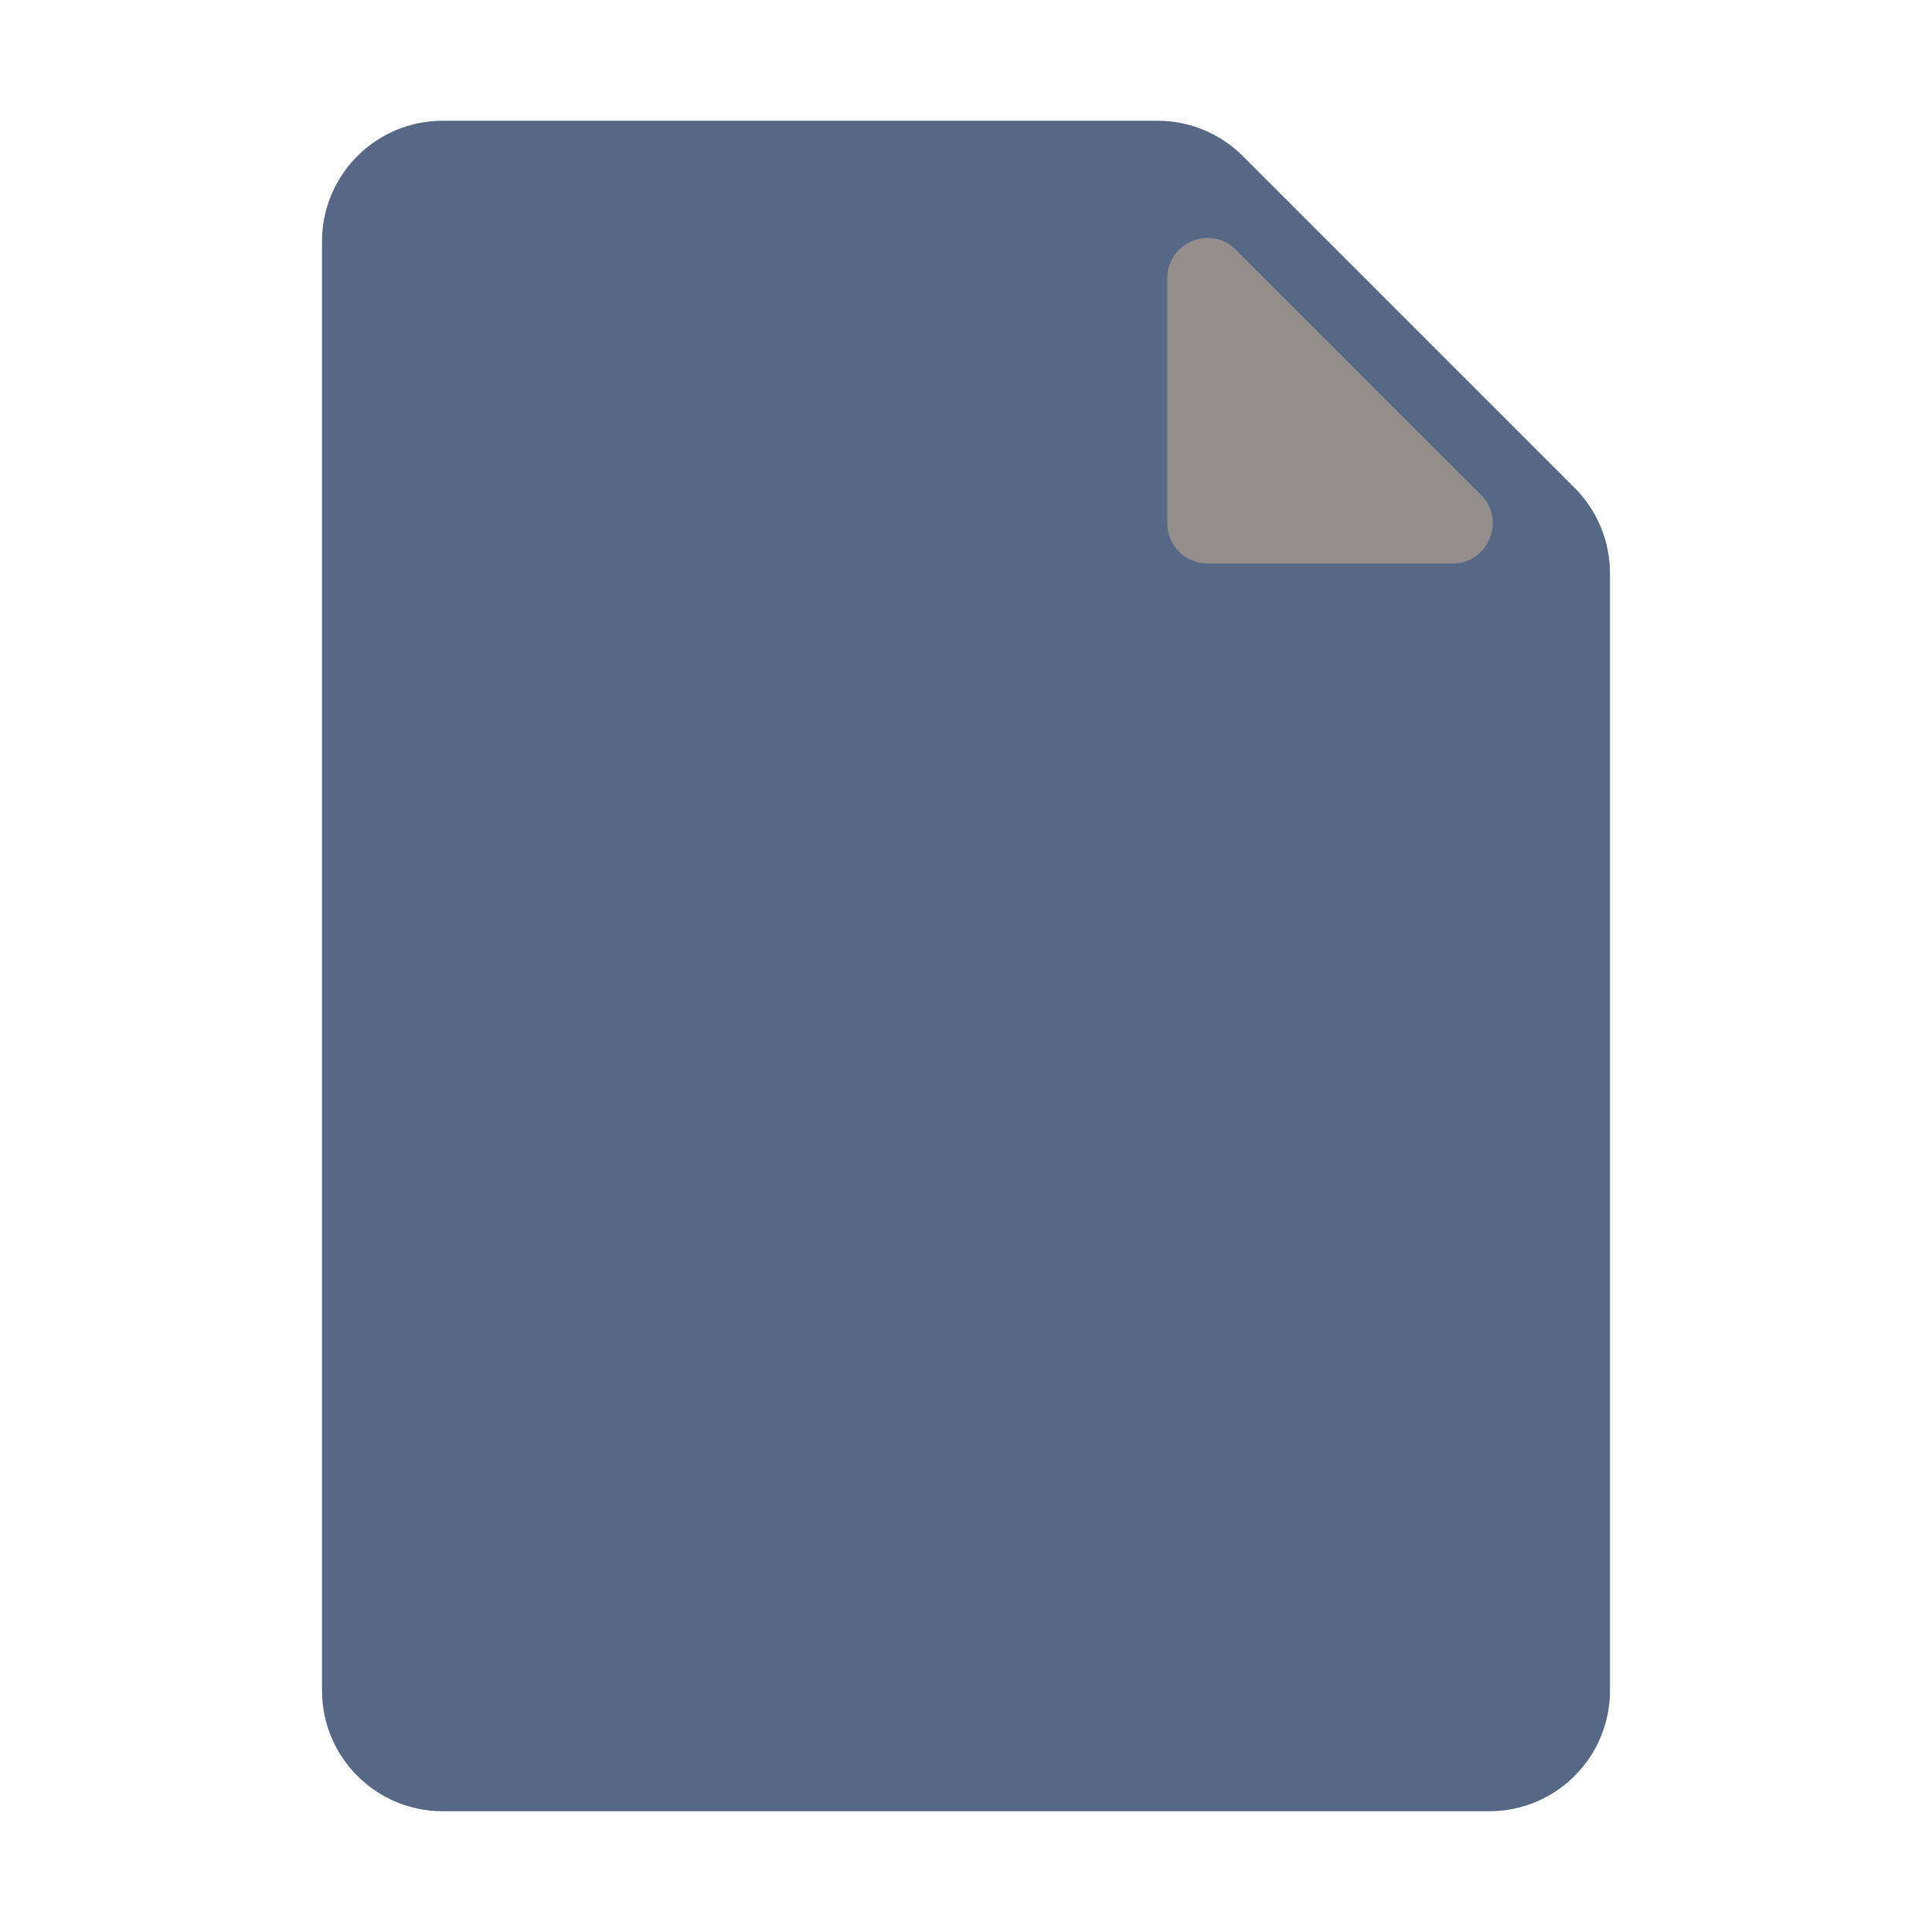
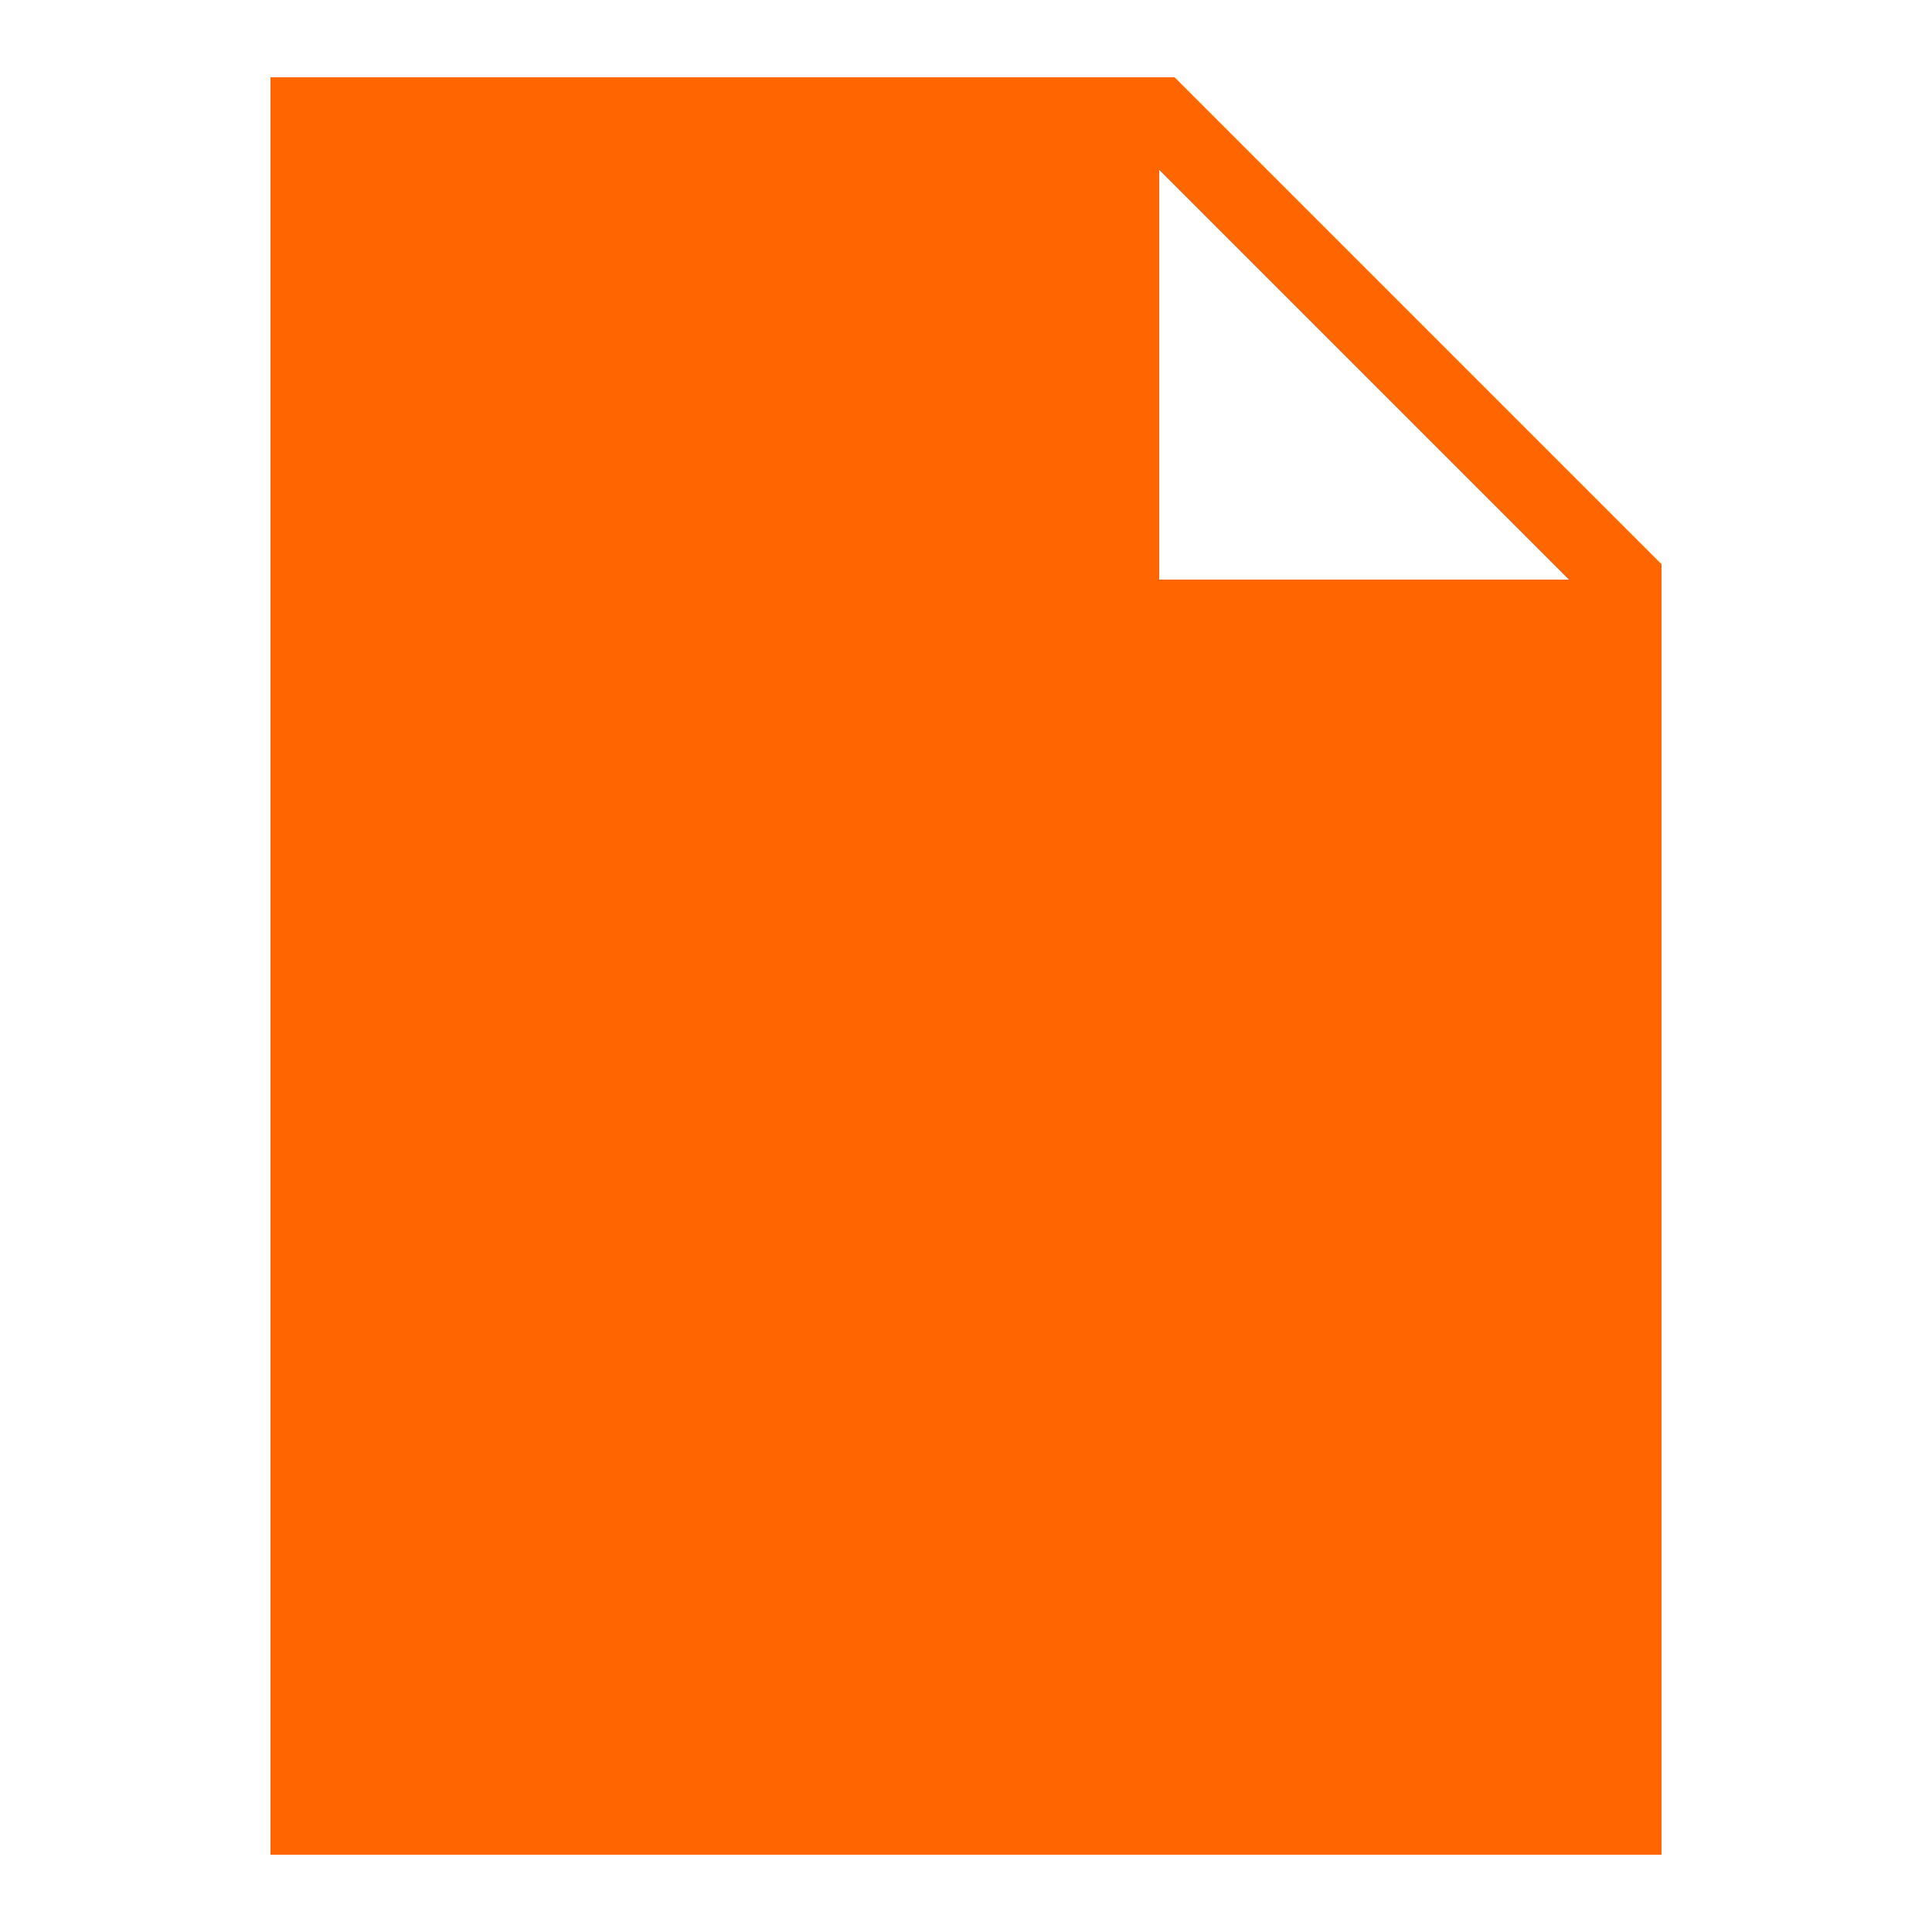
- <svg xmlns="http://www.w3.org/2000/svg" width="48" height="48" viewBox="0 0 48 48" fill="none">
-   <path d="M40 42C40 43.657 38.657 45 37 45H11C9.343 45 8 43.657 8 42V6C8 4.343 9.343 3 11 3H28.757C29.553 3 30.316 3.316 30.879 3.879L39.121 12.121C39.684 12.684 40 13.447 40 14.243V42Z" fill="#566885" />
-   <path d="M36.793 12.293C37.423 12.923 36.977 14 36.086 14H30C29.448 14 29 13.552 29 13V6.914C29 6.023 30.077 5.577 30.707 6.207L36.793 12.293Z" fill="#948E8C" />
+ <svg xmlns="http://www.w3.org/2000/svg" fill="#ff6600" viewBox="0 0 50 50" width="50px" height="50px">
+   <path d="M 30.398 2 L 7 2 L 7 48 L 43 48 L 43 14.602 Z M 30 15 L 30 4.398 L 40.602 15 Z" />
</svg>
